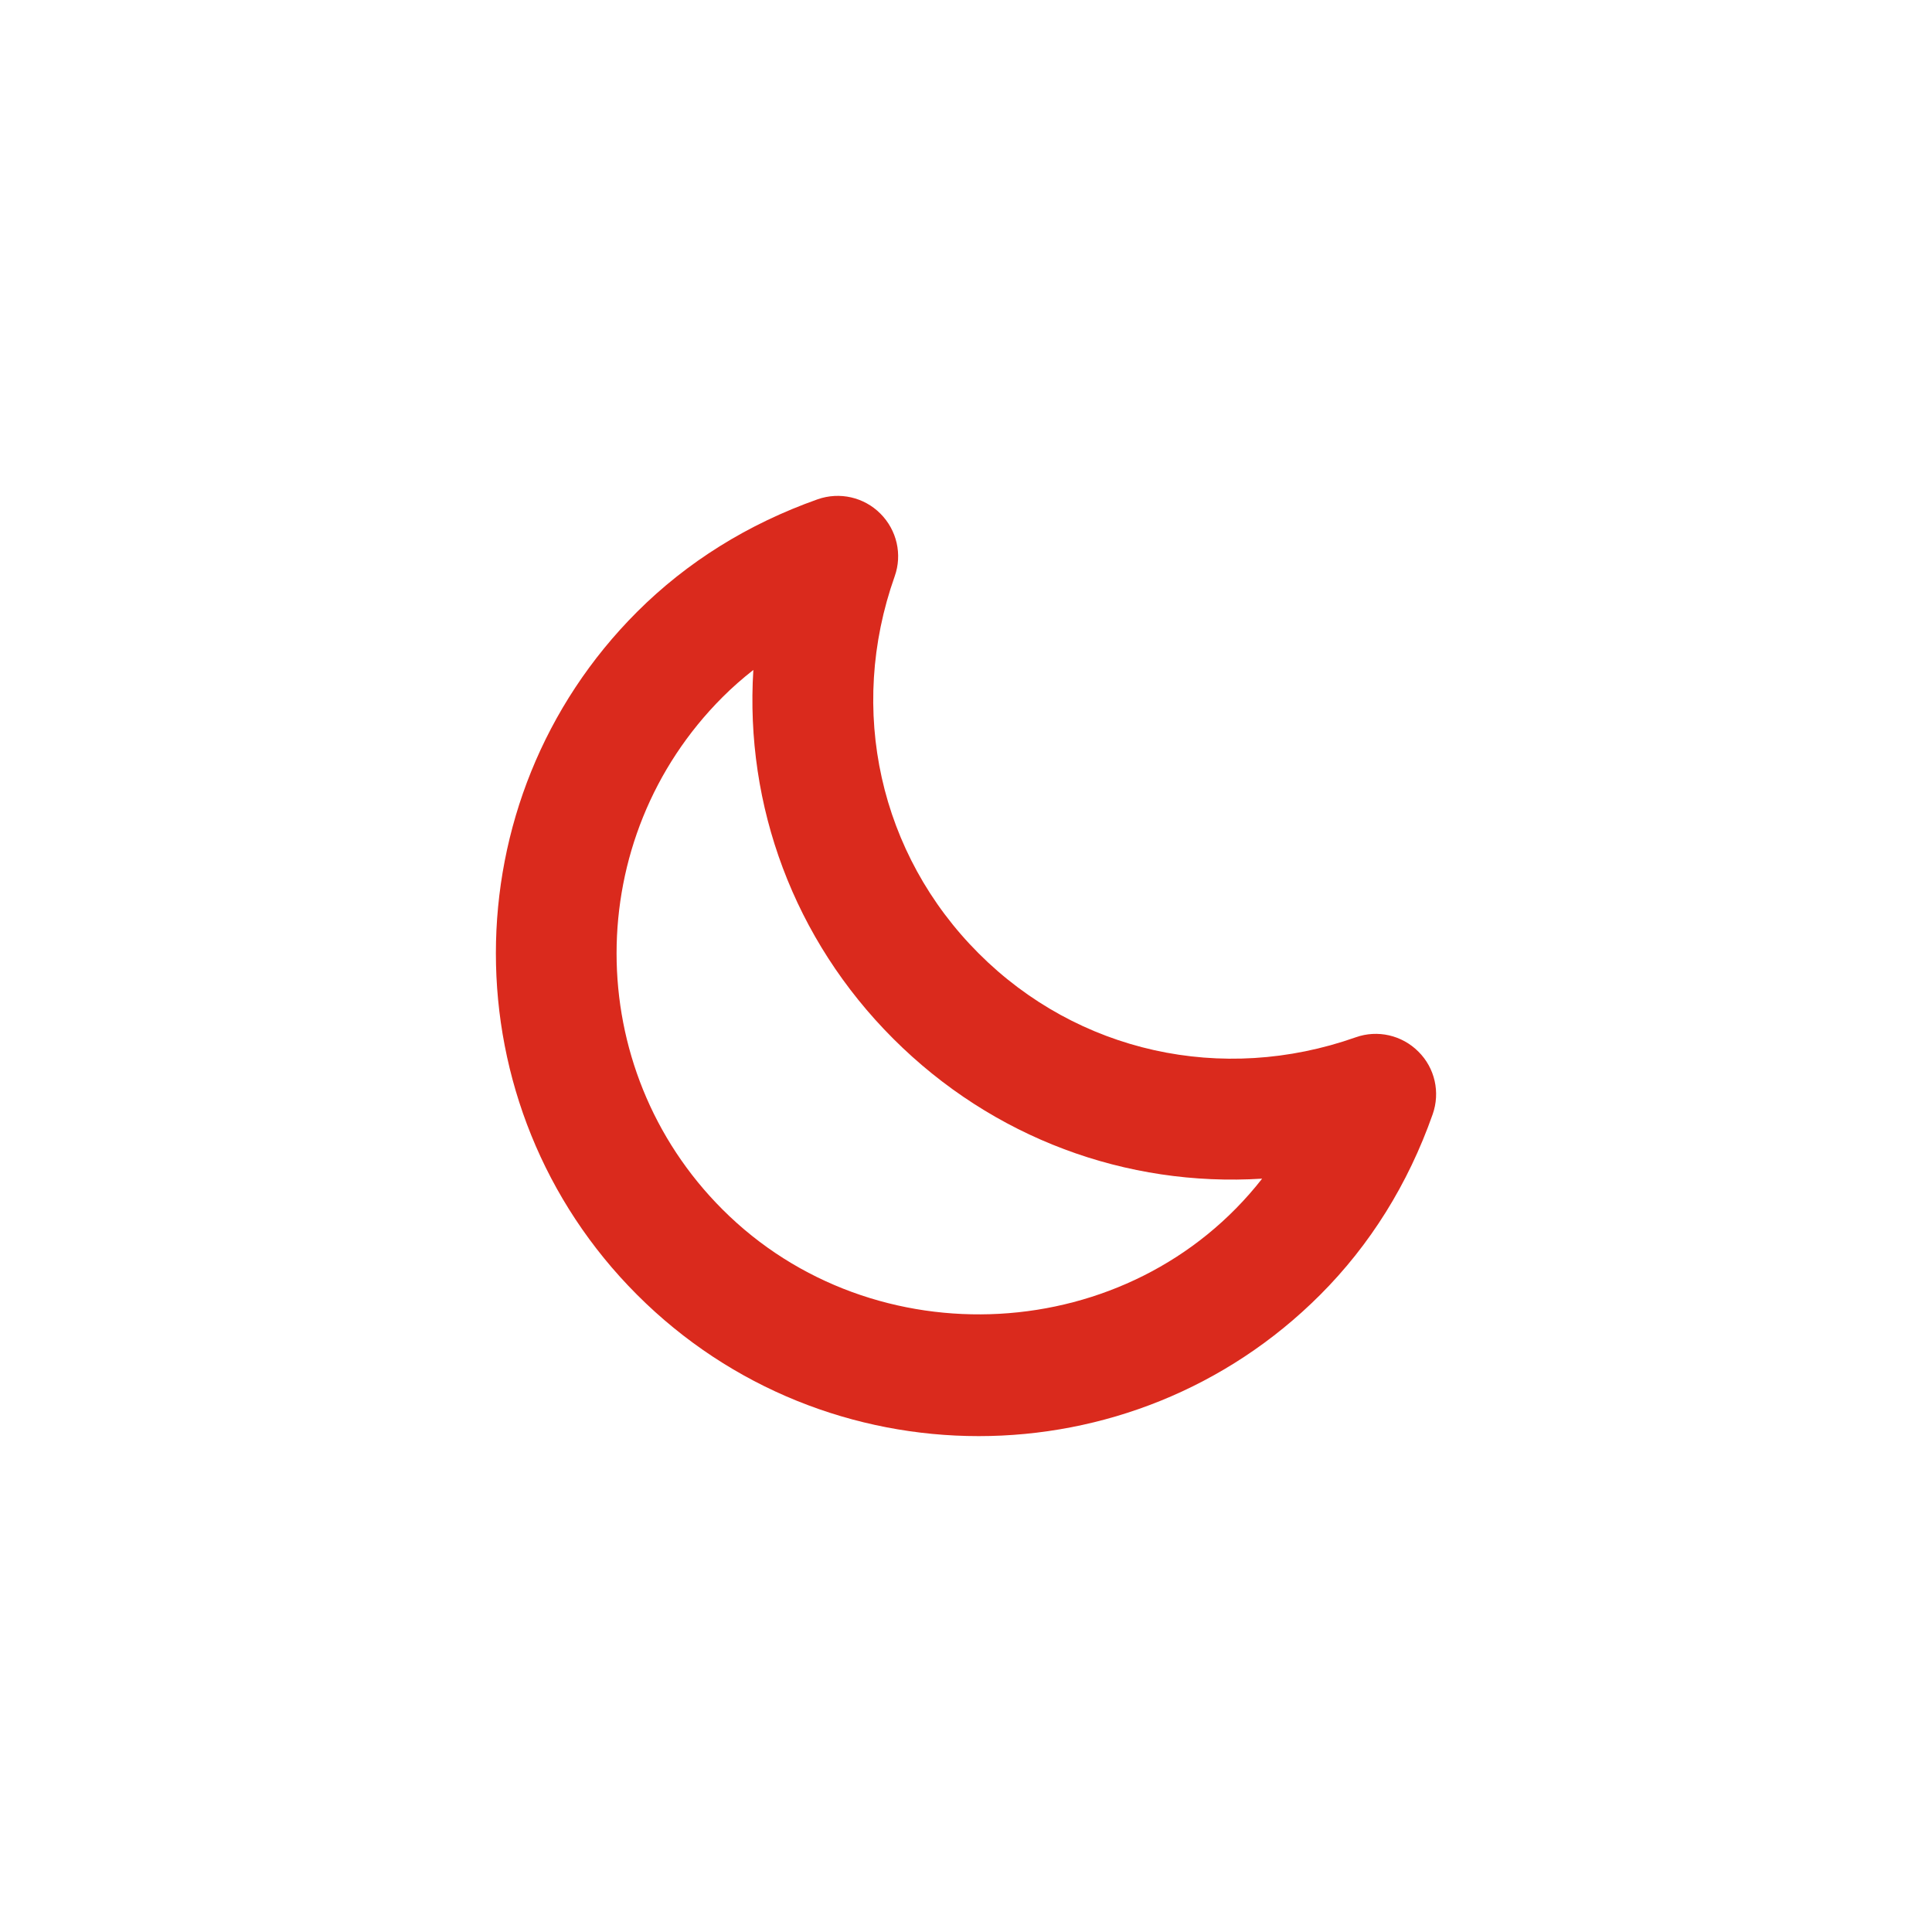
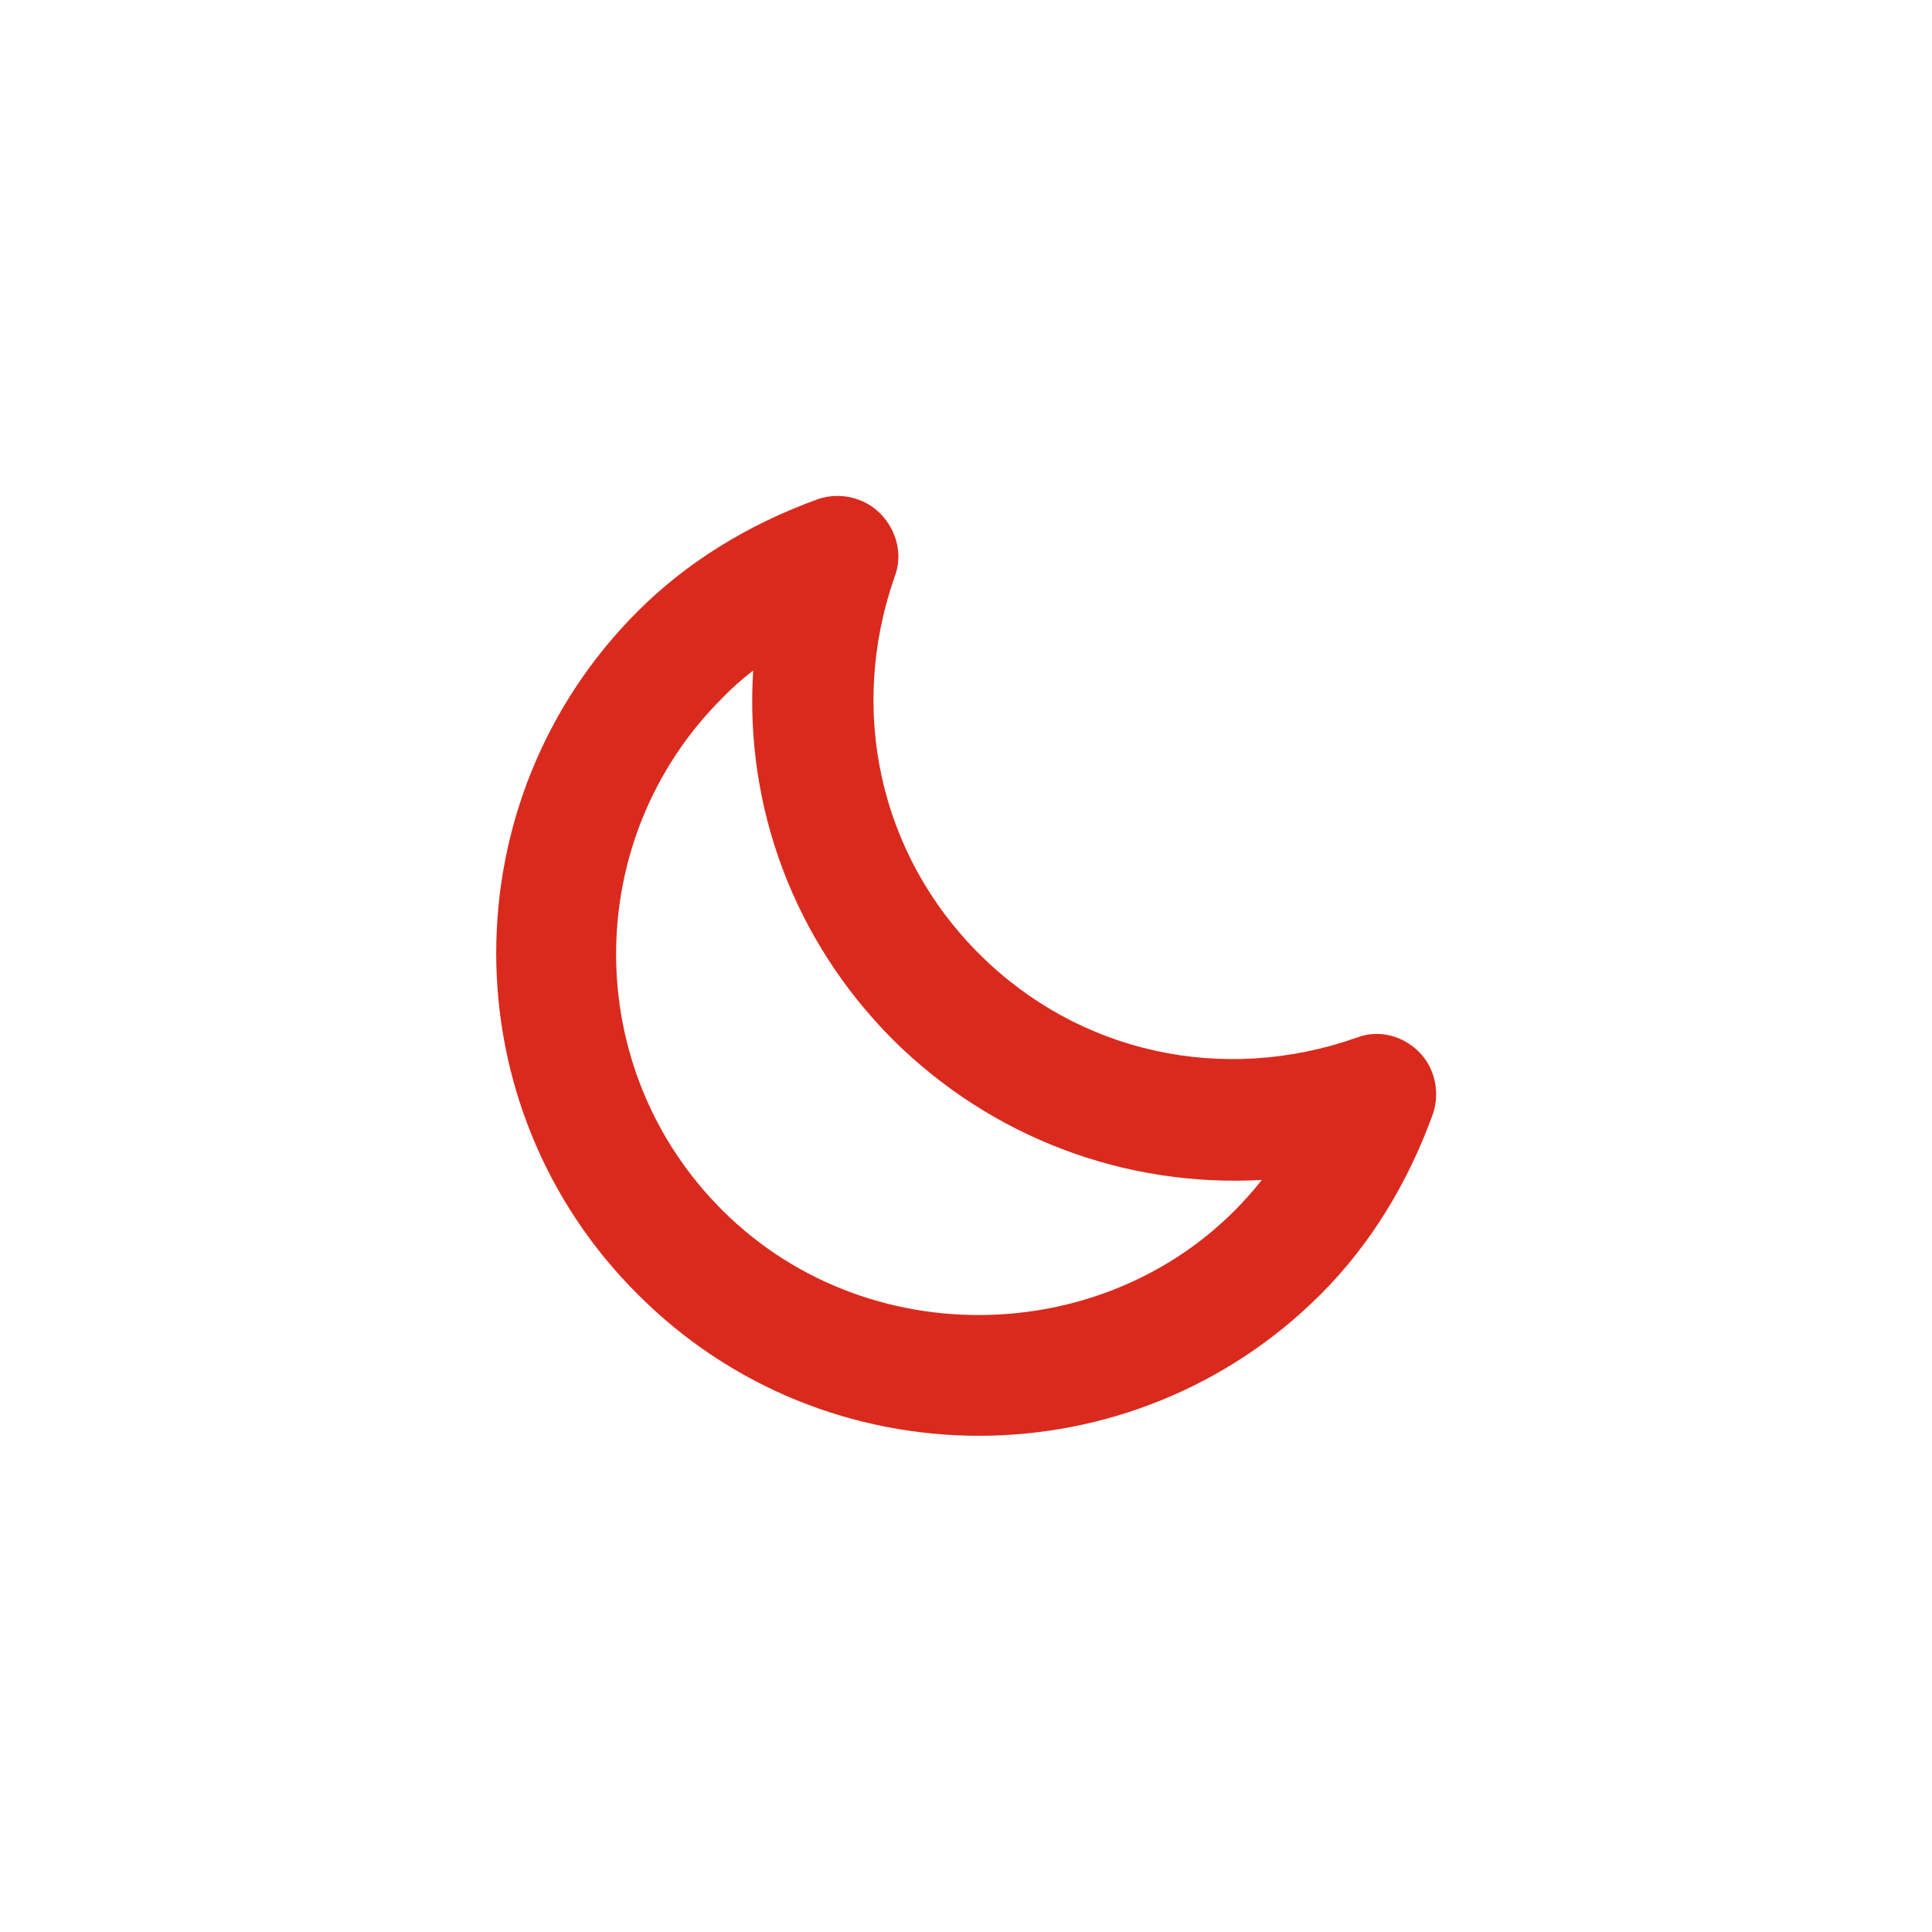
- <svg xmlns="http://www.w3.org/2000/svg" version="1.1" id="Layer_1" x="0px" y="0px" width="512px" height="512px" viewBox="0 0 512 512" enable-background="new 0 0 512 512" xml:space="preserve">
-   <path fill="#da2a1d" d="M349.852,343.15c-49.876,49.916-131.083,49.916-181,0c-49.916-49.917-49.916-131.125,0-181.021  c13.209-13.187,29.312-23.25,47.832-29.812c5.834-2.042,12.293-0.562,16.625,3.792c4.376,4.375,5.855,10.833,3.793,16.625  c-12.542,35.375-4,73.666,22.249,99.917c26.209,26.228,64.501,34.75,99.917,22.25c5.792-2.062,12.271-0.583,16.625,3.792  c4.376,4.333,5.834,10.812,3.771,16.625C373.143,313.838,363.06,329.941,349.852,343.15z M191.477,184.754  c-37.438,37.438-37.438,98.354,0,135.771c40,40.021,108.125,36.417,143-8.167c-35.959,2.25-71.375-10.729-97.75-37.084  c-26.375-26.354-39.333-61.771-37.084-97.729C196.769,179.796,194.039,182.192,191.477,184.754z" />
+ <svg xmlns="http://www.w3.org/2000/svg" viewBox="0 0 512 512">
+   <path fill="#da2a1d" d="M350 343c-50 50-131.2 50-181 0-50-49.8-50-131 0-181 13-13 29.2-23 47.7-29.7 5.8-2 12.3-.5 16.6 3.8 4.4 4.5 6 11 3.8 16.7-12.4 35.4-4 73.7 22.4 100 26.2 26.2 64.5 34.7 100 22.2 5.7-2.2 12-.7 16.5 3.7 4.3 4.3 5.7 10.8 3.7 16.6C373 313.8 363 330 350 343zM191.4 185c-37.5 37.4-37.5 98.3 0 135.7 40 40 108 36.4 143-8-36 2-71.4-11-97.8-37.2-26.3-26.4-39.3-61.8-37-97.8-3 2.3-5.7 4.7-8.2 7.3z" />
</svg>
